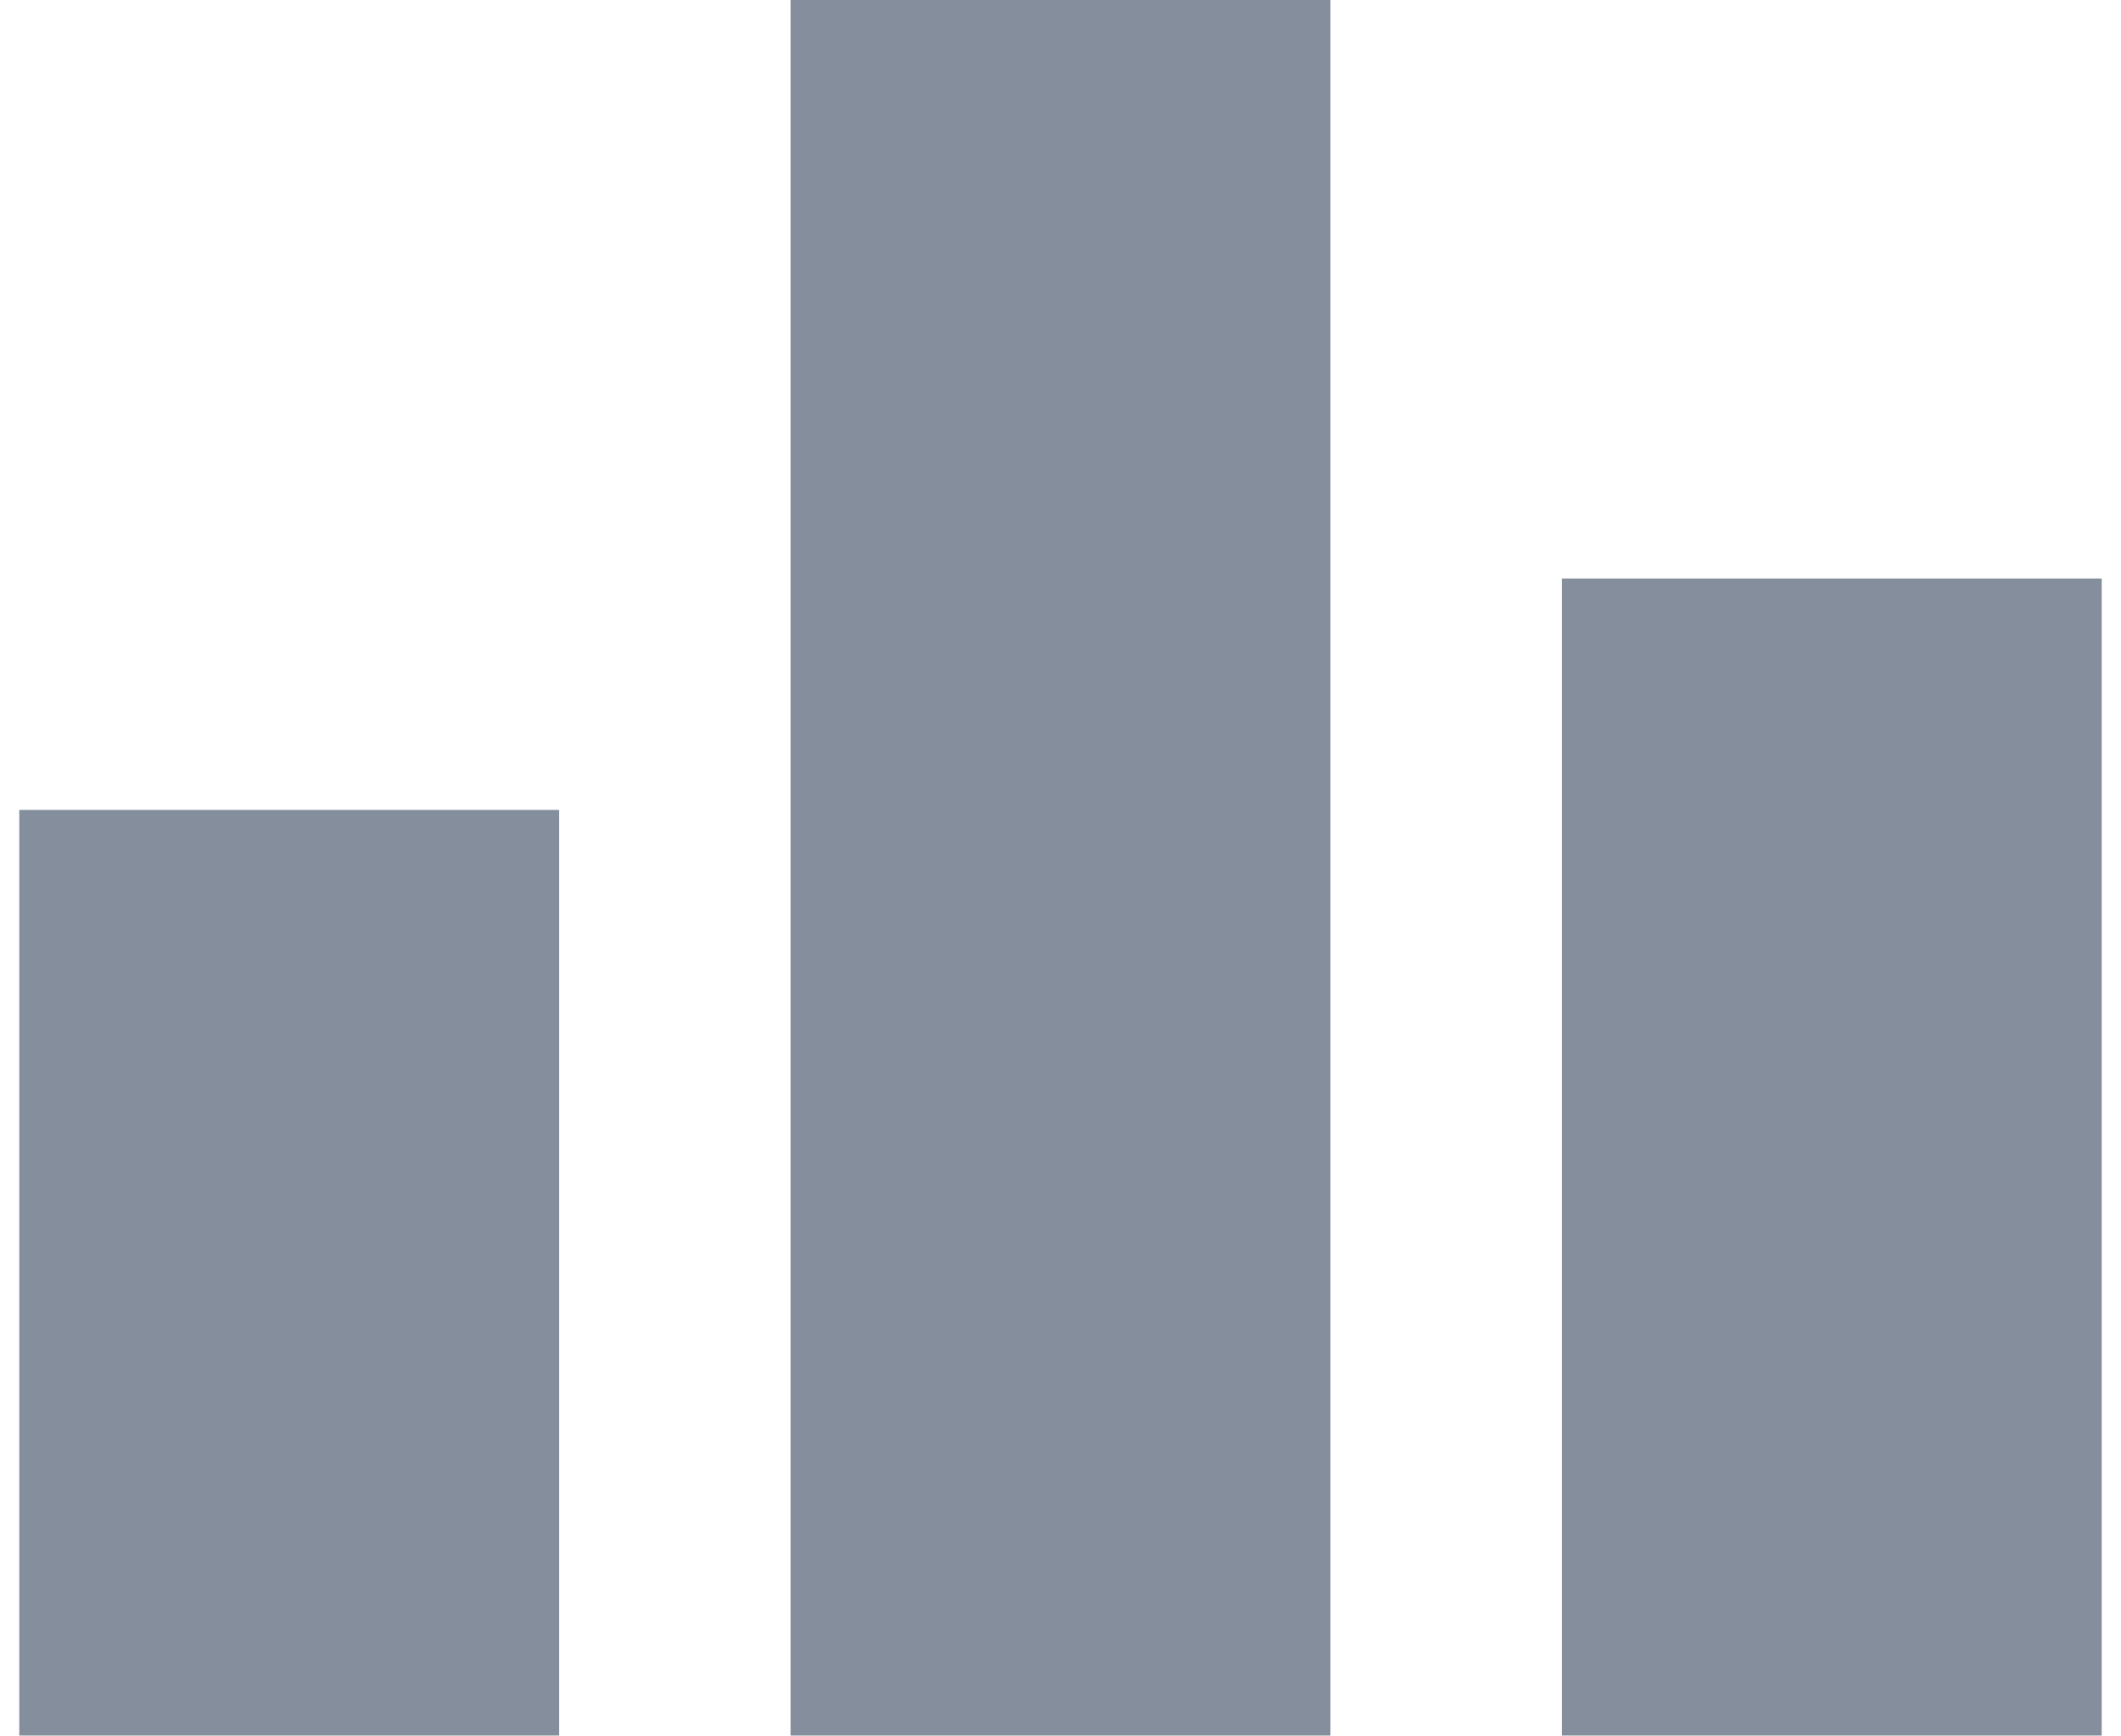
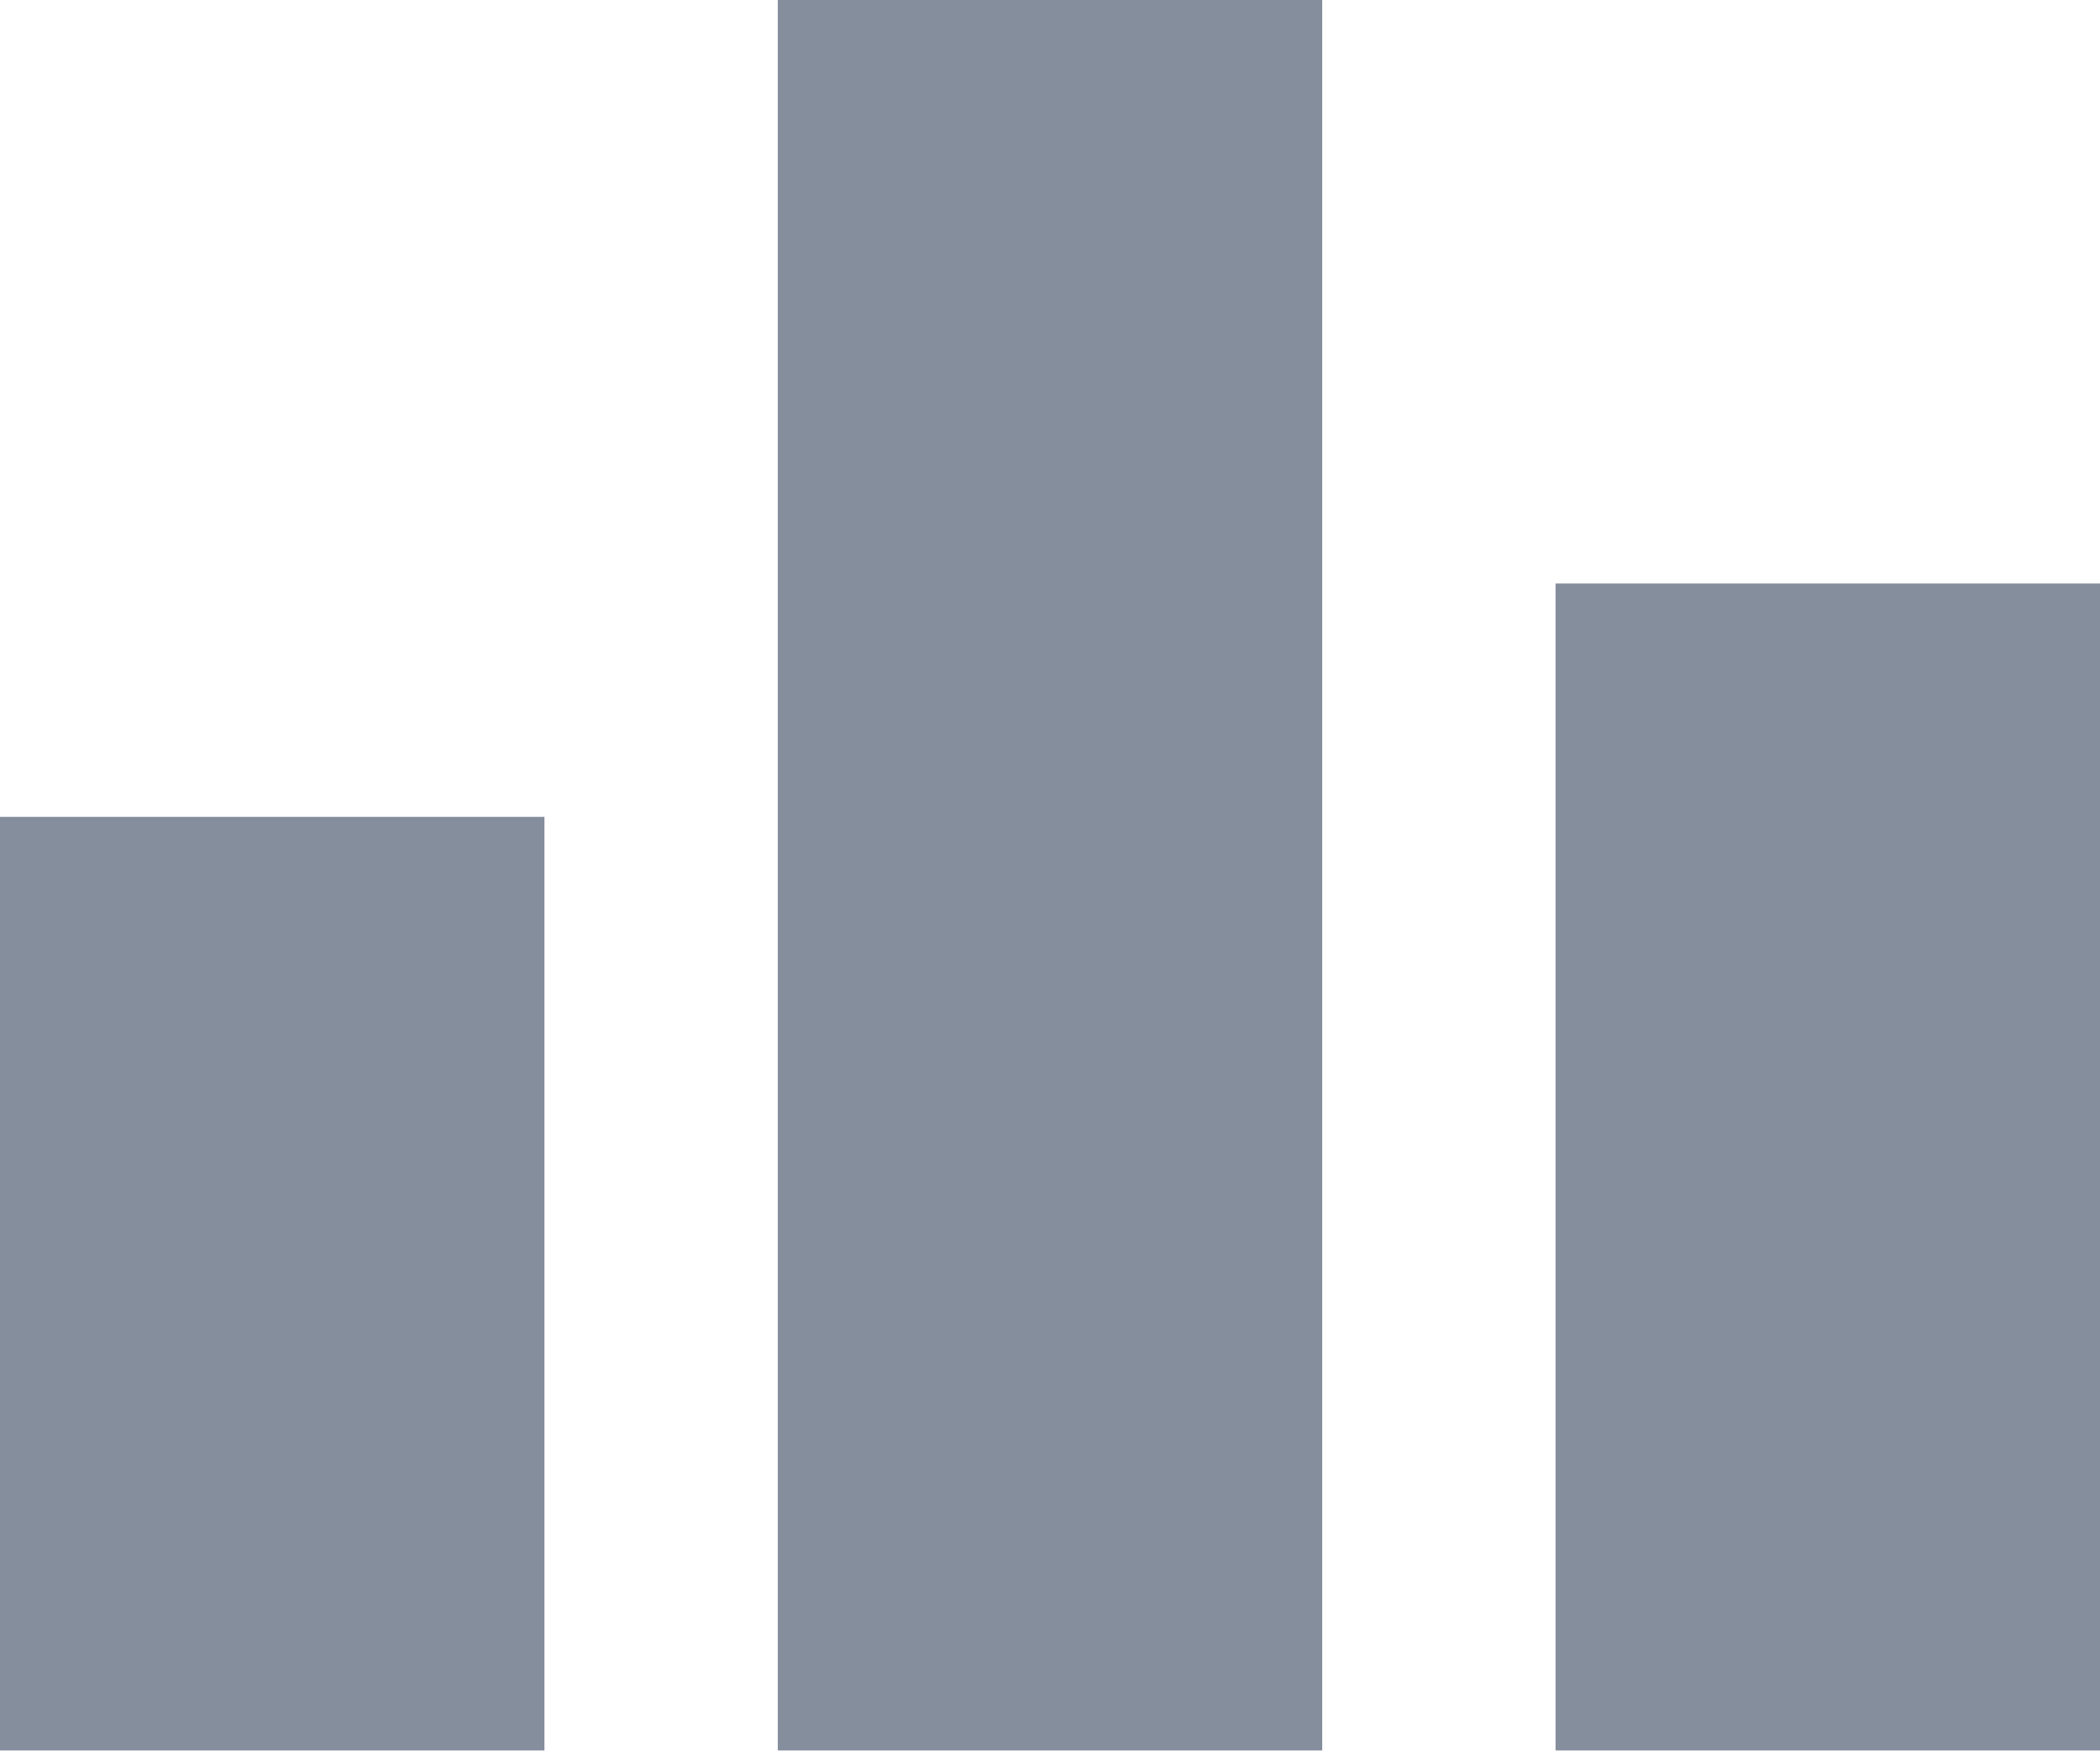
- <svg xmlns="http://www.w3.org/2000/svg" width="55" height="45" viewBox="0 0 55 45" fill="none">
-   <path d="M0.5 21H14.5V45H0.5V21Z" fill="#848E9C" />
-   <path d="M20.5 0H34.5V45H20.5V0Z" fill="#848E9C" />
-   <path d="M40.5 15H54.5V45H40.5V15Z" fill="#848E9C" />
+ <svg xmlns="http://www.w3.org/2000/svg" viewBox="0 0 54 45" fill="none">
+   <path d="M0 21H14V45H0V21Z" fill="#848E9C" />
+   <path d="M20 0H34V45H20V0Z" fill="#848E9C" />
+   <path d="M40 15H54V45H40V15Z" fill="#848E9C" />
</svg>
